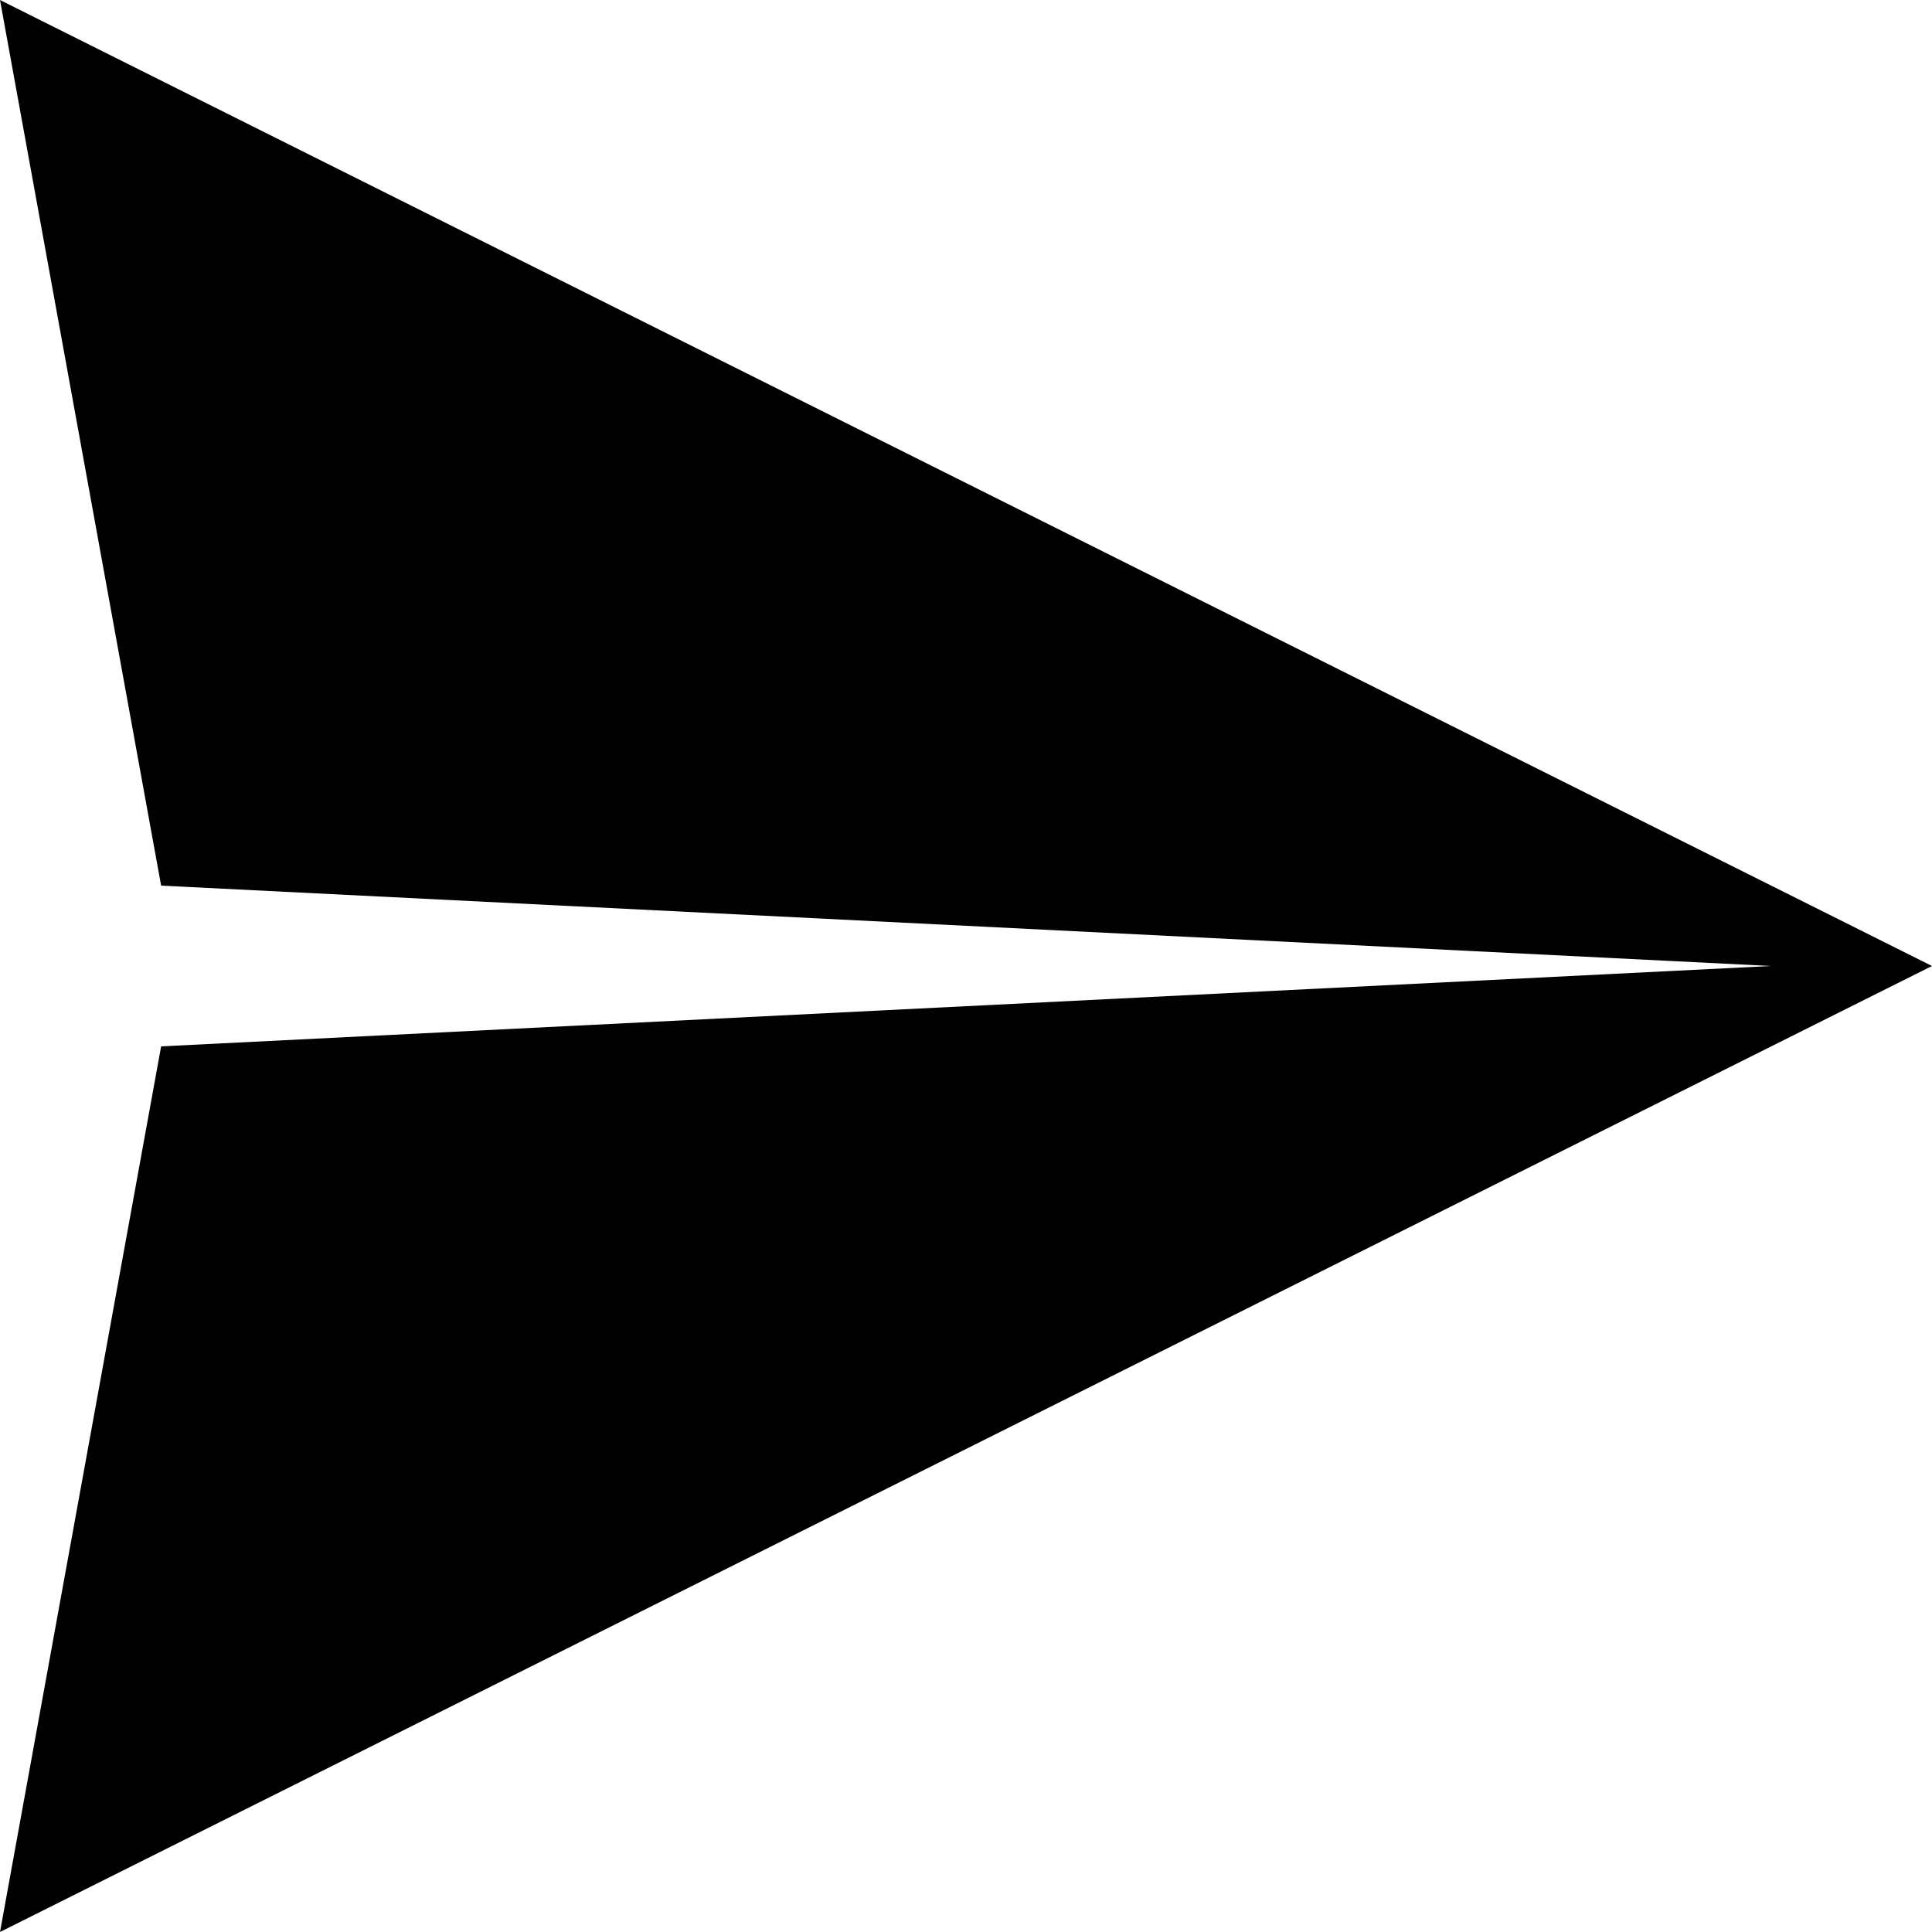
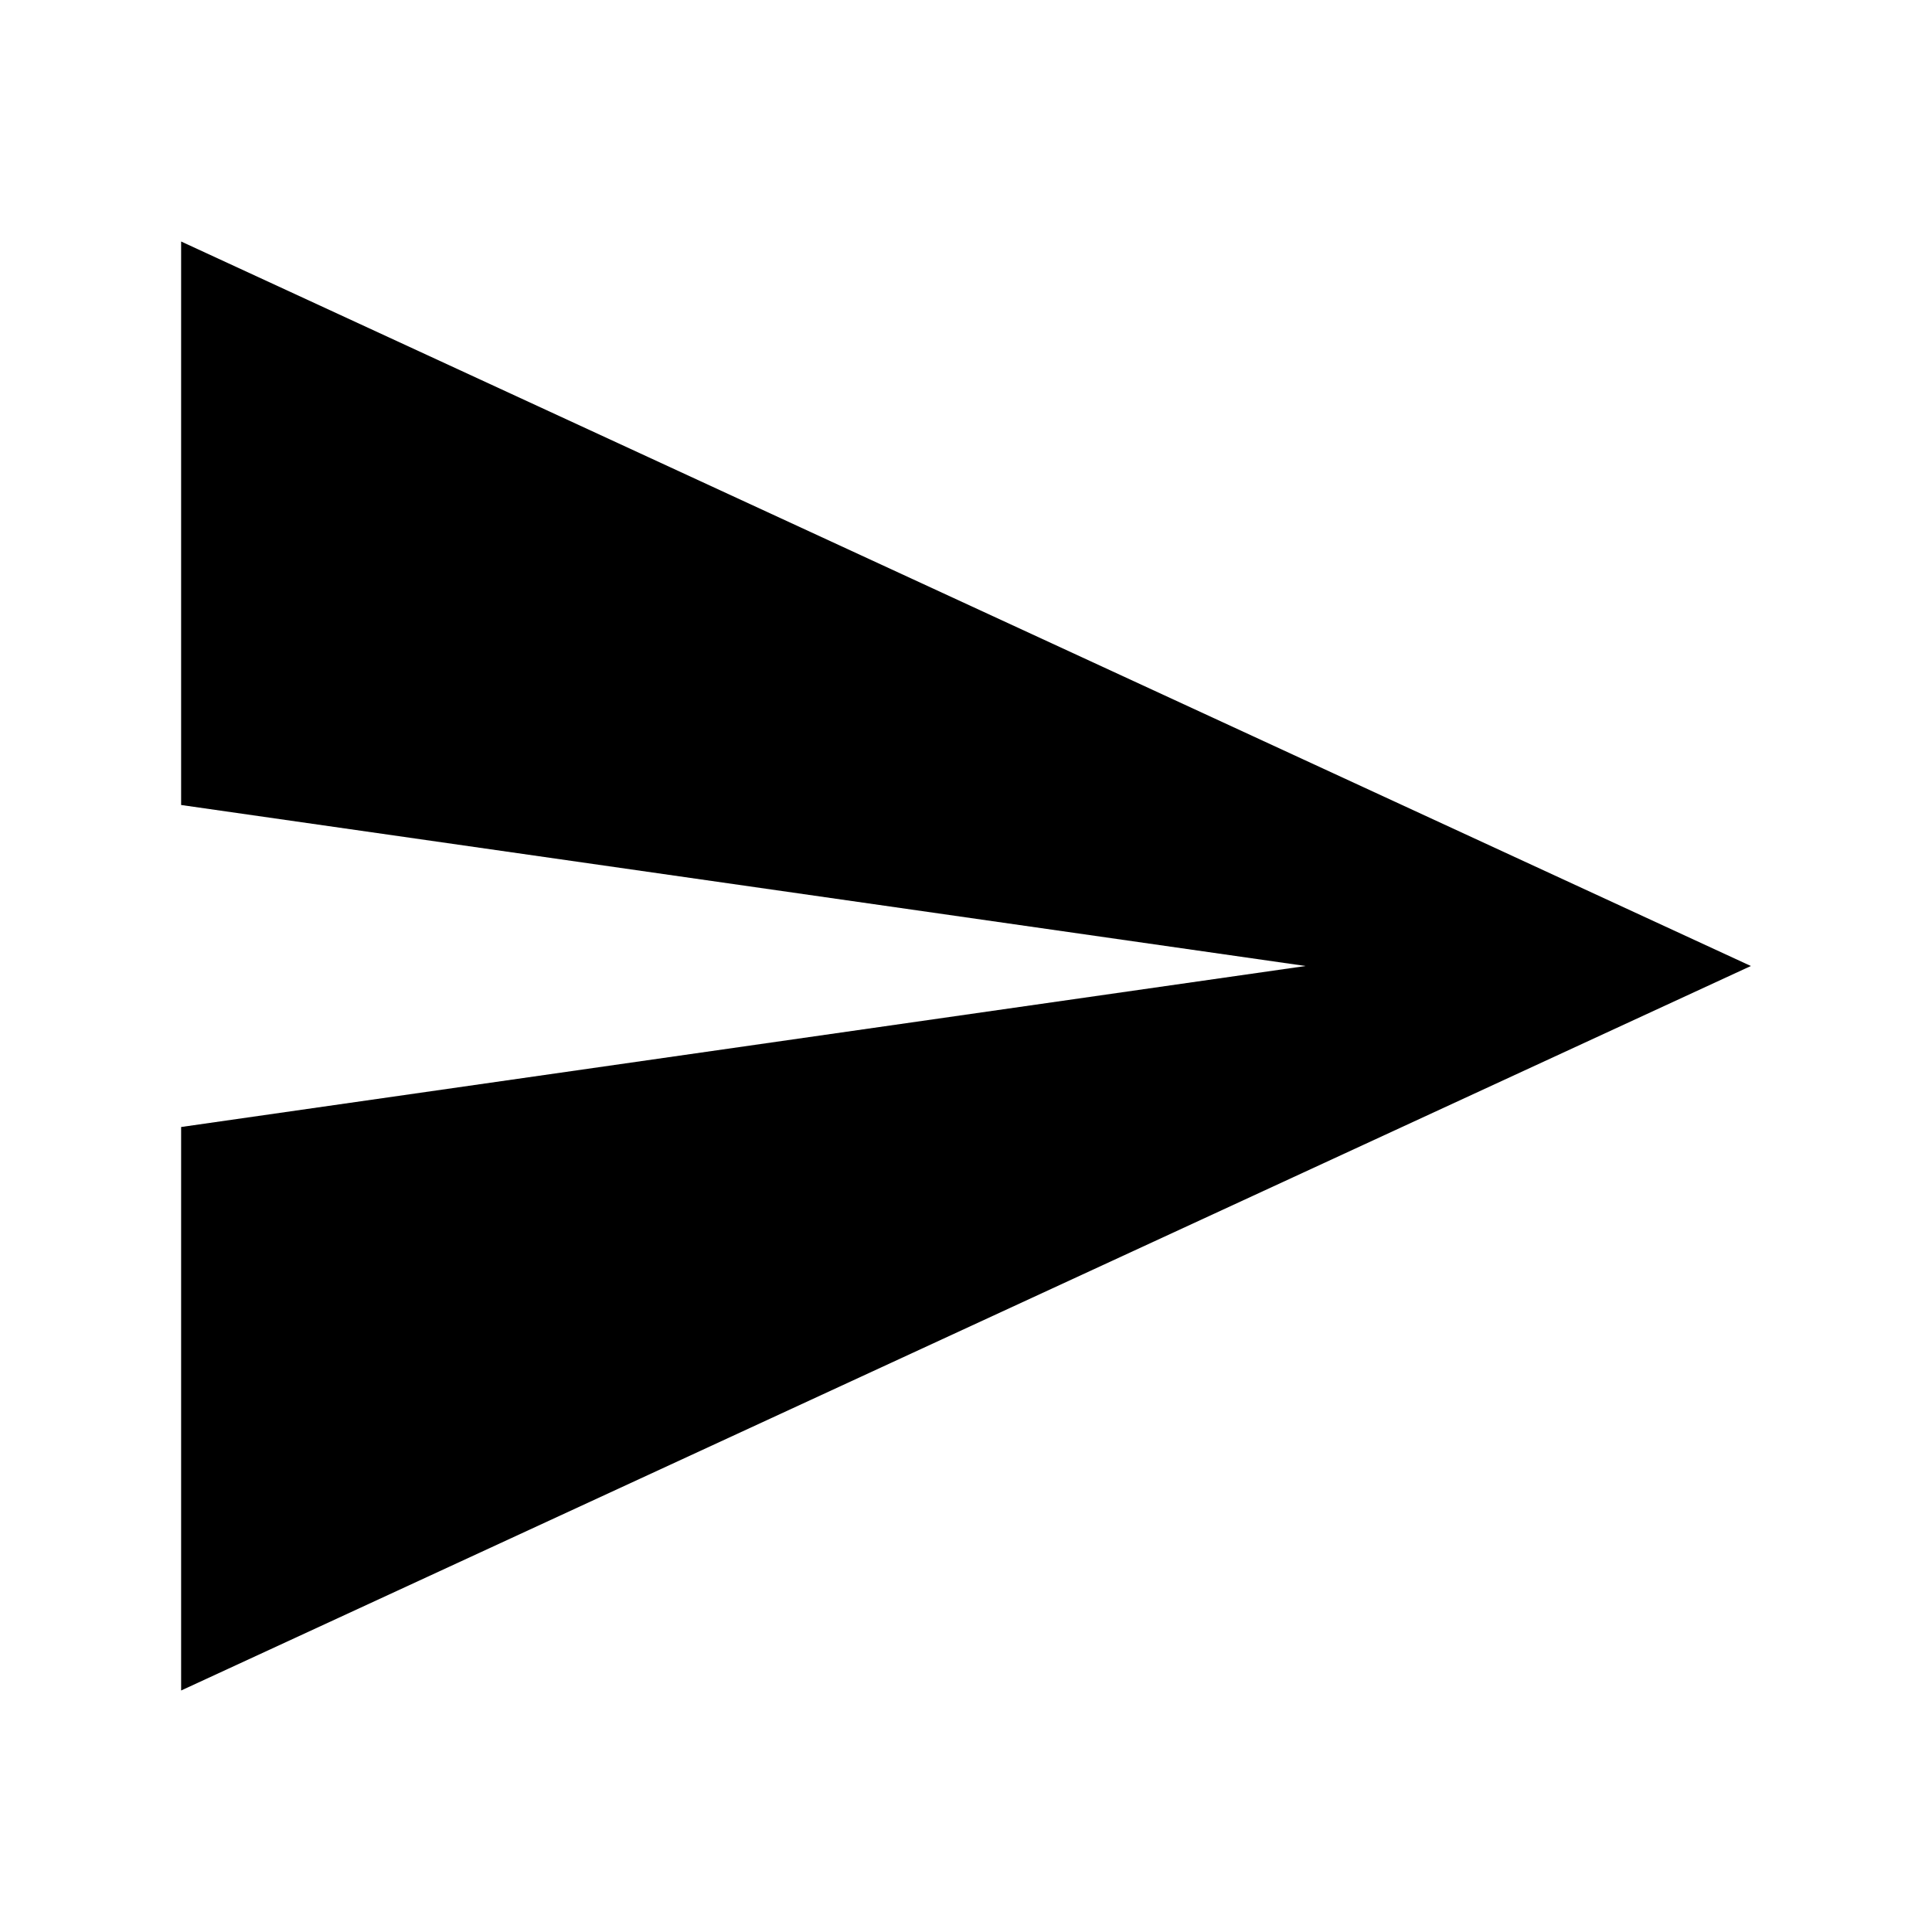
- <svg xmlns="http://www.w3.org/2000/svg" version="1.1" id="Layer_1" x="0px" y="0px" width="512px" height="512px" viewBox="0 0 512 512" style="enable-background:new 0 0 512 512;" xml:space="preserve">
-   <style type="text/css">
- 
- 	.st0{fill:#010101;}
- 
- </style>
-   <polygon class="st0" points="0,0 512,256 0,512 42.7,277.3 469.3,256 42.7,234.7 " />
+ <svg xmlns="http://www.w3.org/2000/svg" version="1.1" id="Layer_1" x="0px" y="0px" width="512px" height="512px" viewBox="0 0 512 512" enable-background="new 0 0 512 512" xml:space="preserve">
+   <polygon points="48,448 464,256 48,64 48,213.333 346,256 48,298.667 " />
</svg>
